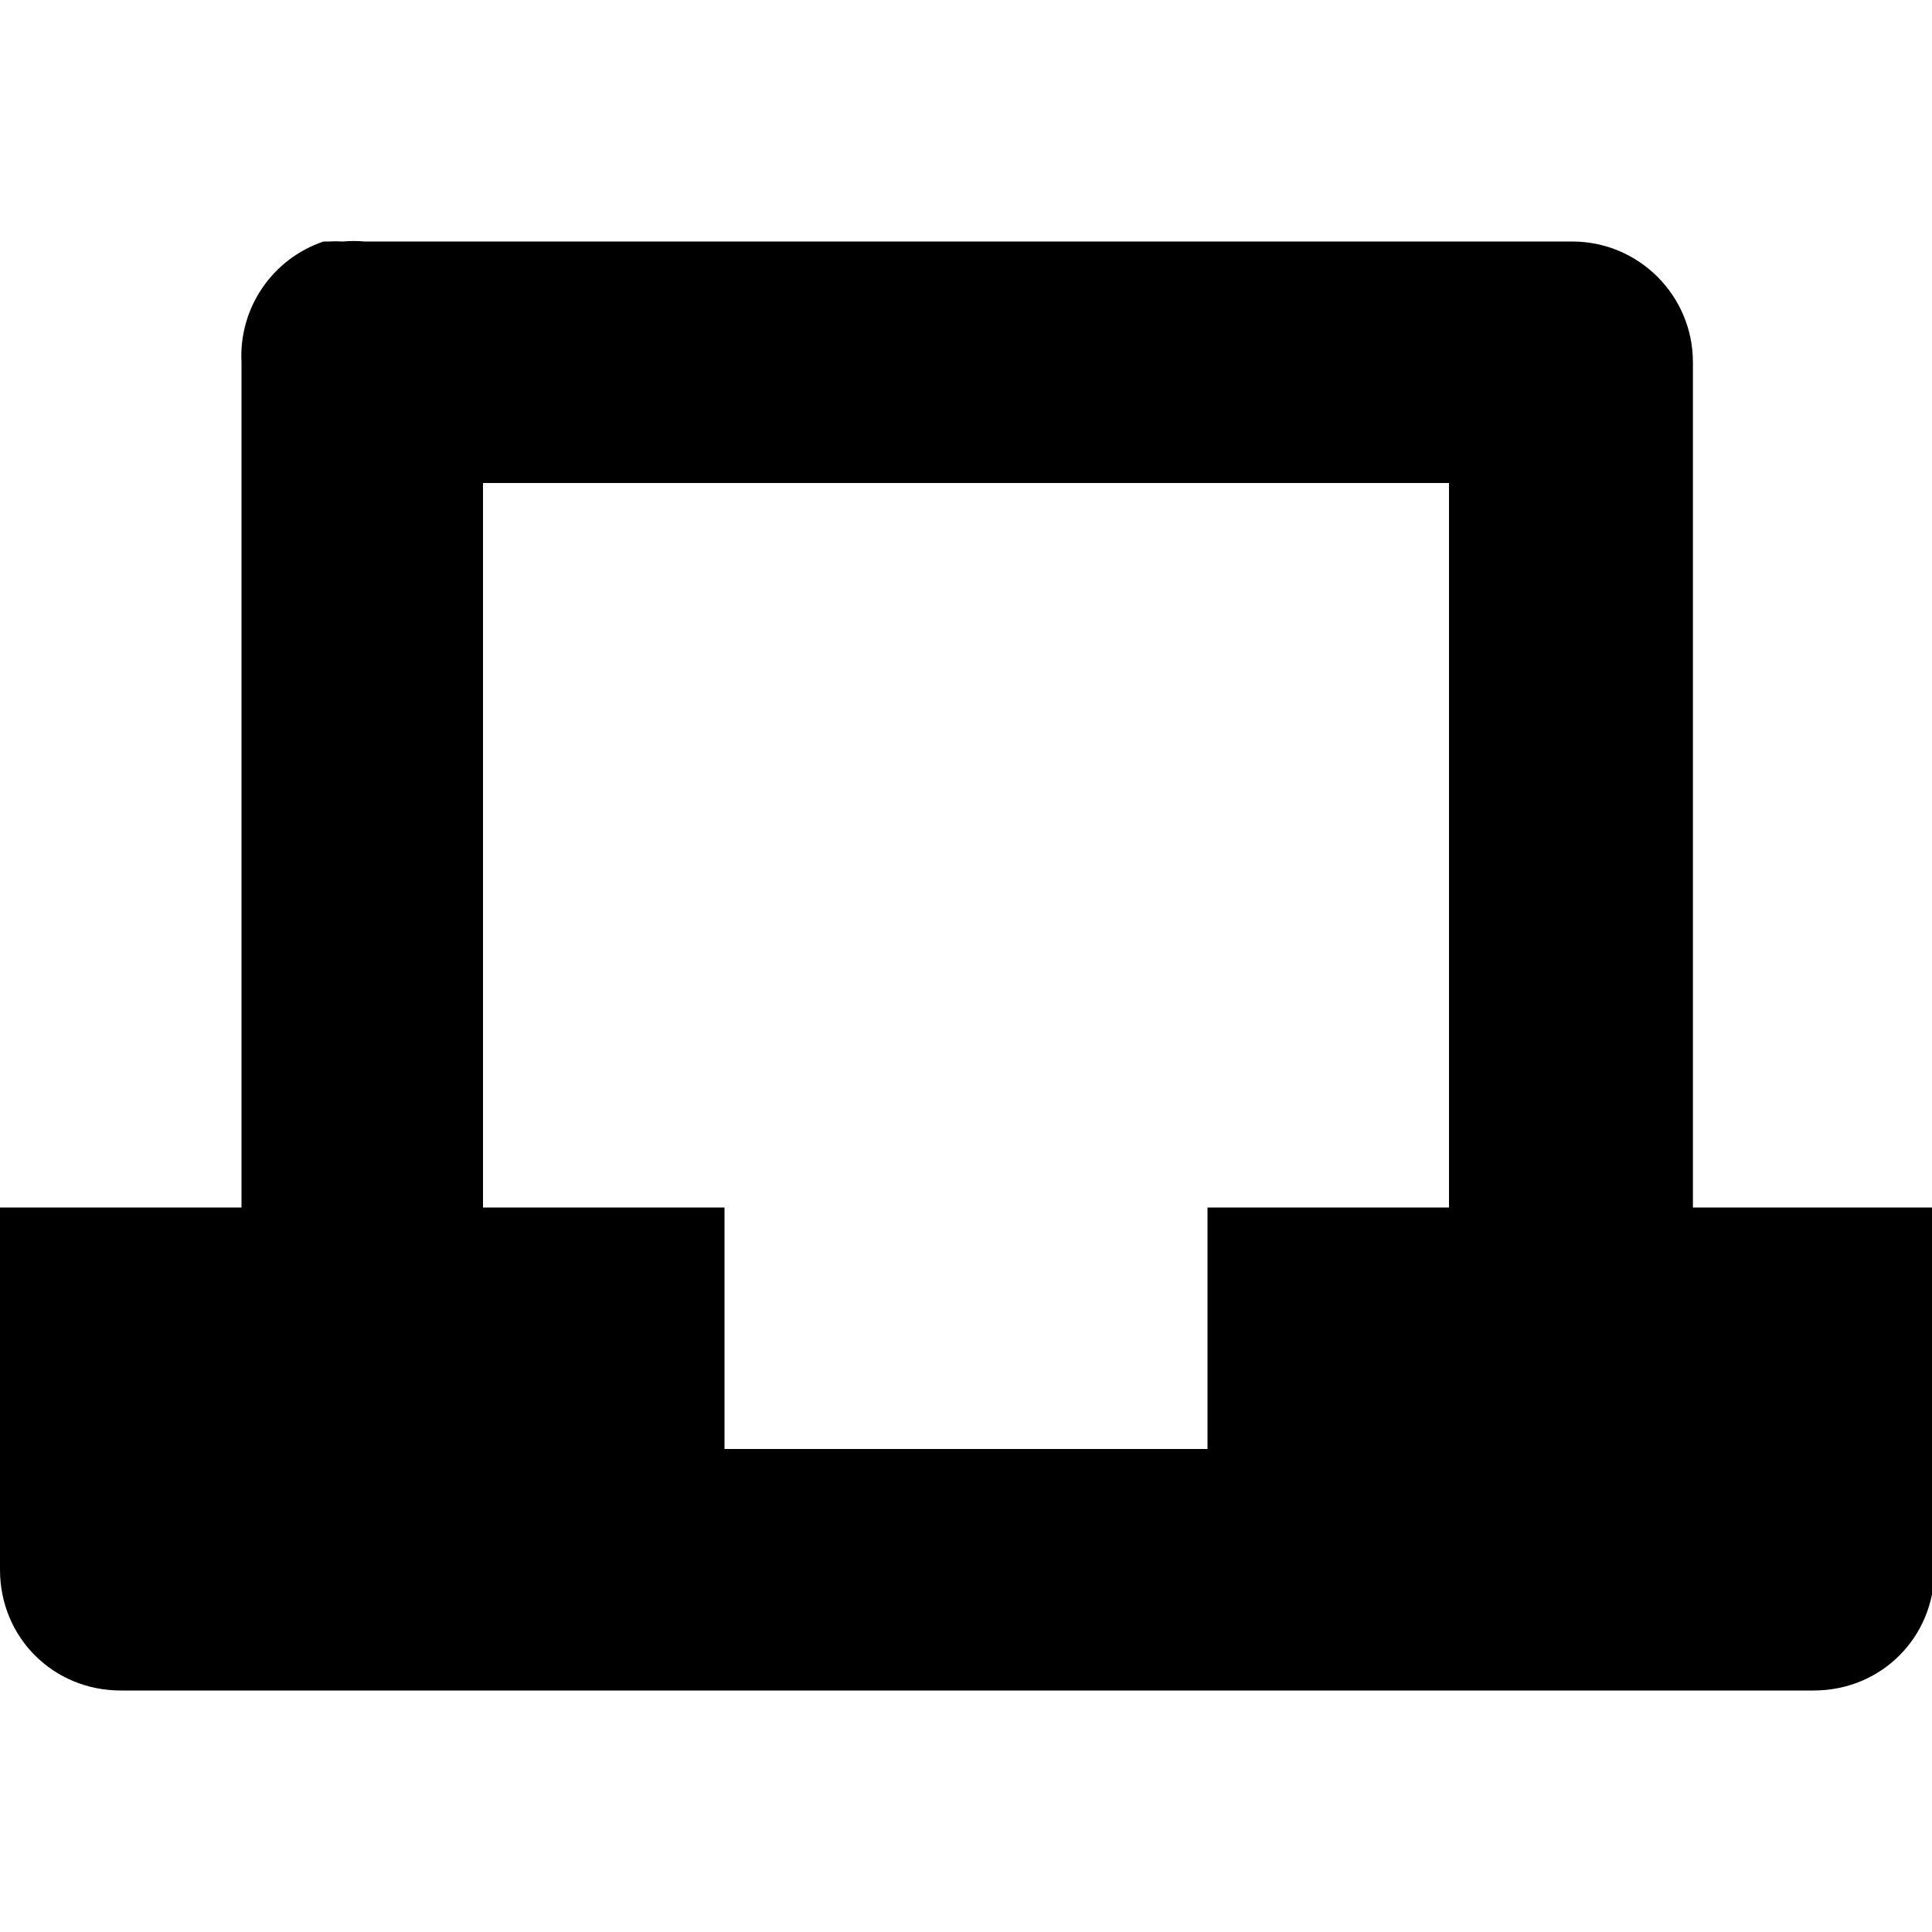
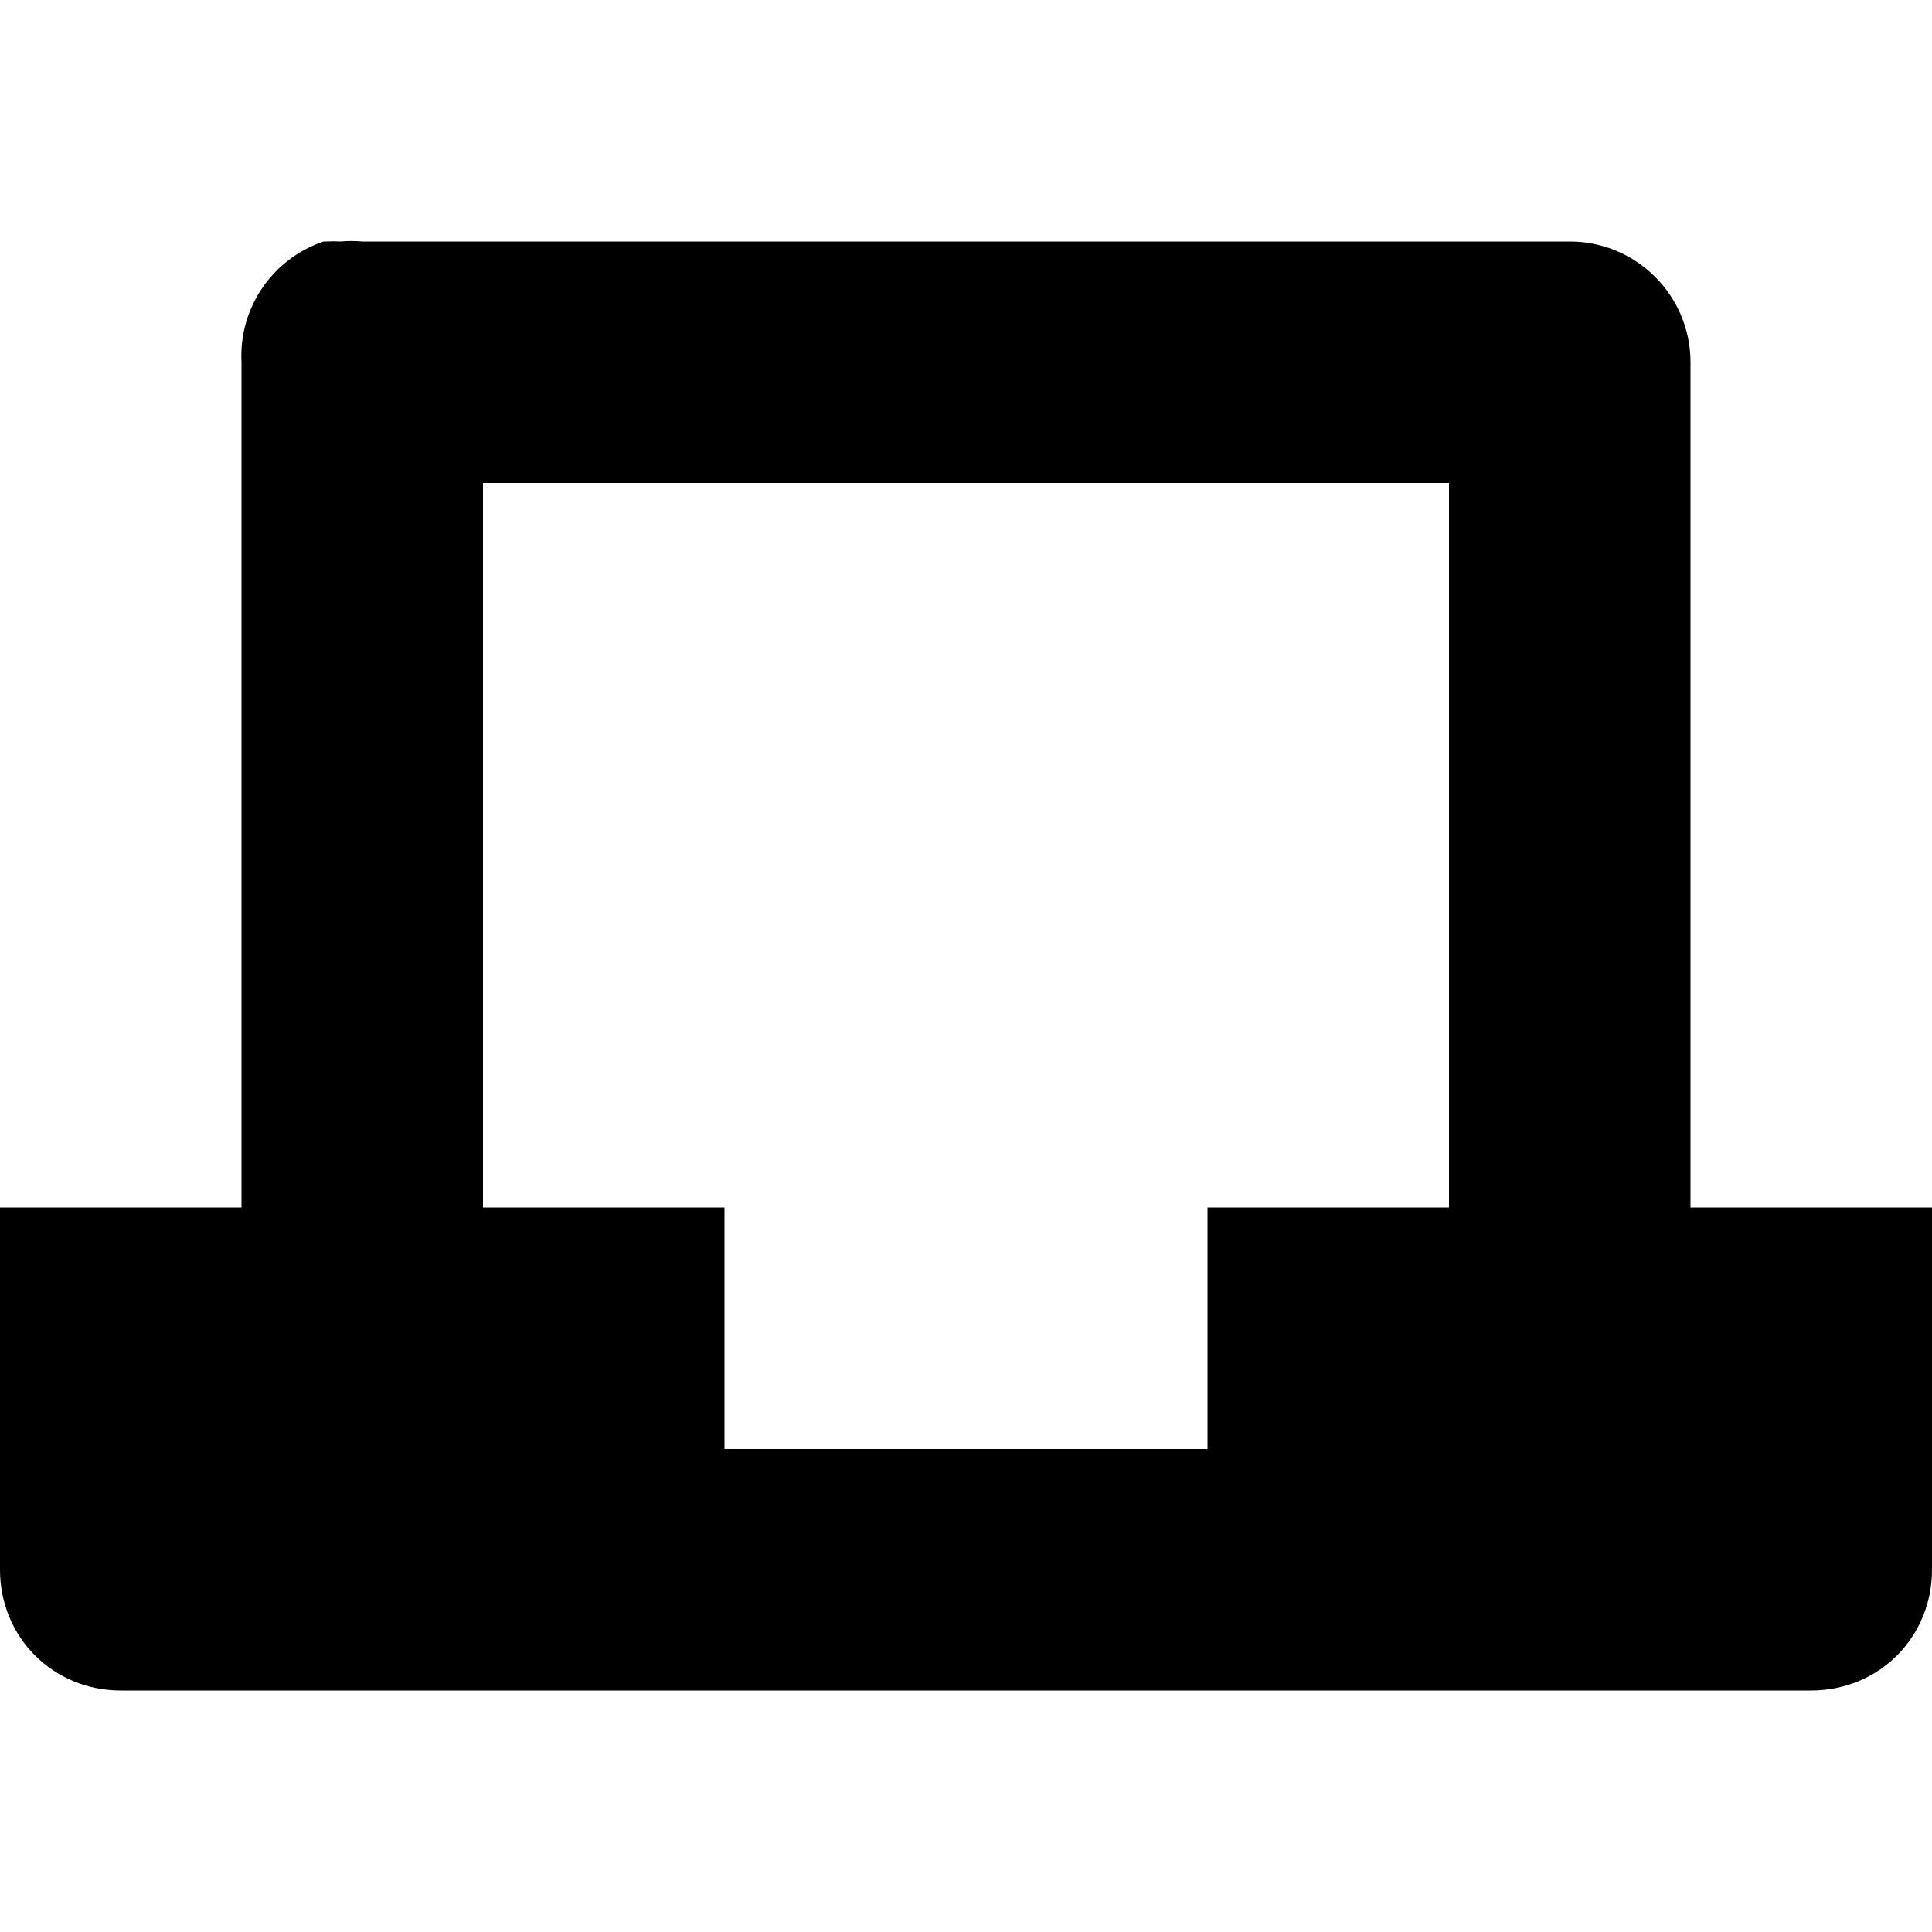
<svg xmlns="http://www.w3.org/2000/svg" viewBox="0 0 8 8">
-   <path d="M1.34 1a.5.5 0 0 0-.34.5v3.5h-1v1.5c0 .28.22.5.5.5h7.01c.28 0 .5-.22.5-.5v-1.5h-1v-3.5a.5.5 0 0 0-.5-.5h-5a.5.5 0 0 0-.09 0 .5.5 0 0 0-.06 0zm.66 1h4v3h-1v1h-2v-1h-1v-3z" />
+   <path d="M1.34 1a.5.5 0 0 0-.34.5v3.5h-1v1.5c0 .28.22.5.5.5h7c.28 0 .5-.22.5-.5v-1.5h-1v-3.5a.5.5 0 0 0-.5-.5h-5a.5.5 0 0 0-.09 0 .5.5 0 0 0-.06 0zm.66 1h4v3h-1v1h-2v-1h-1v-3z" />
</svg>
